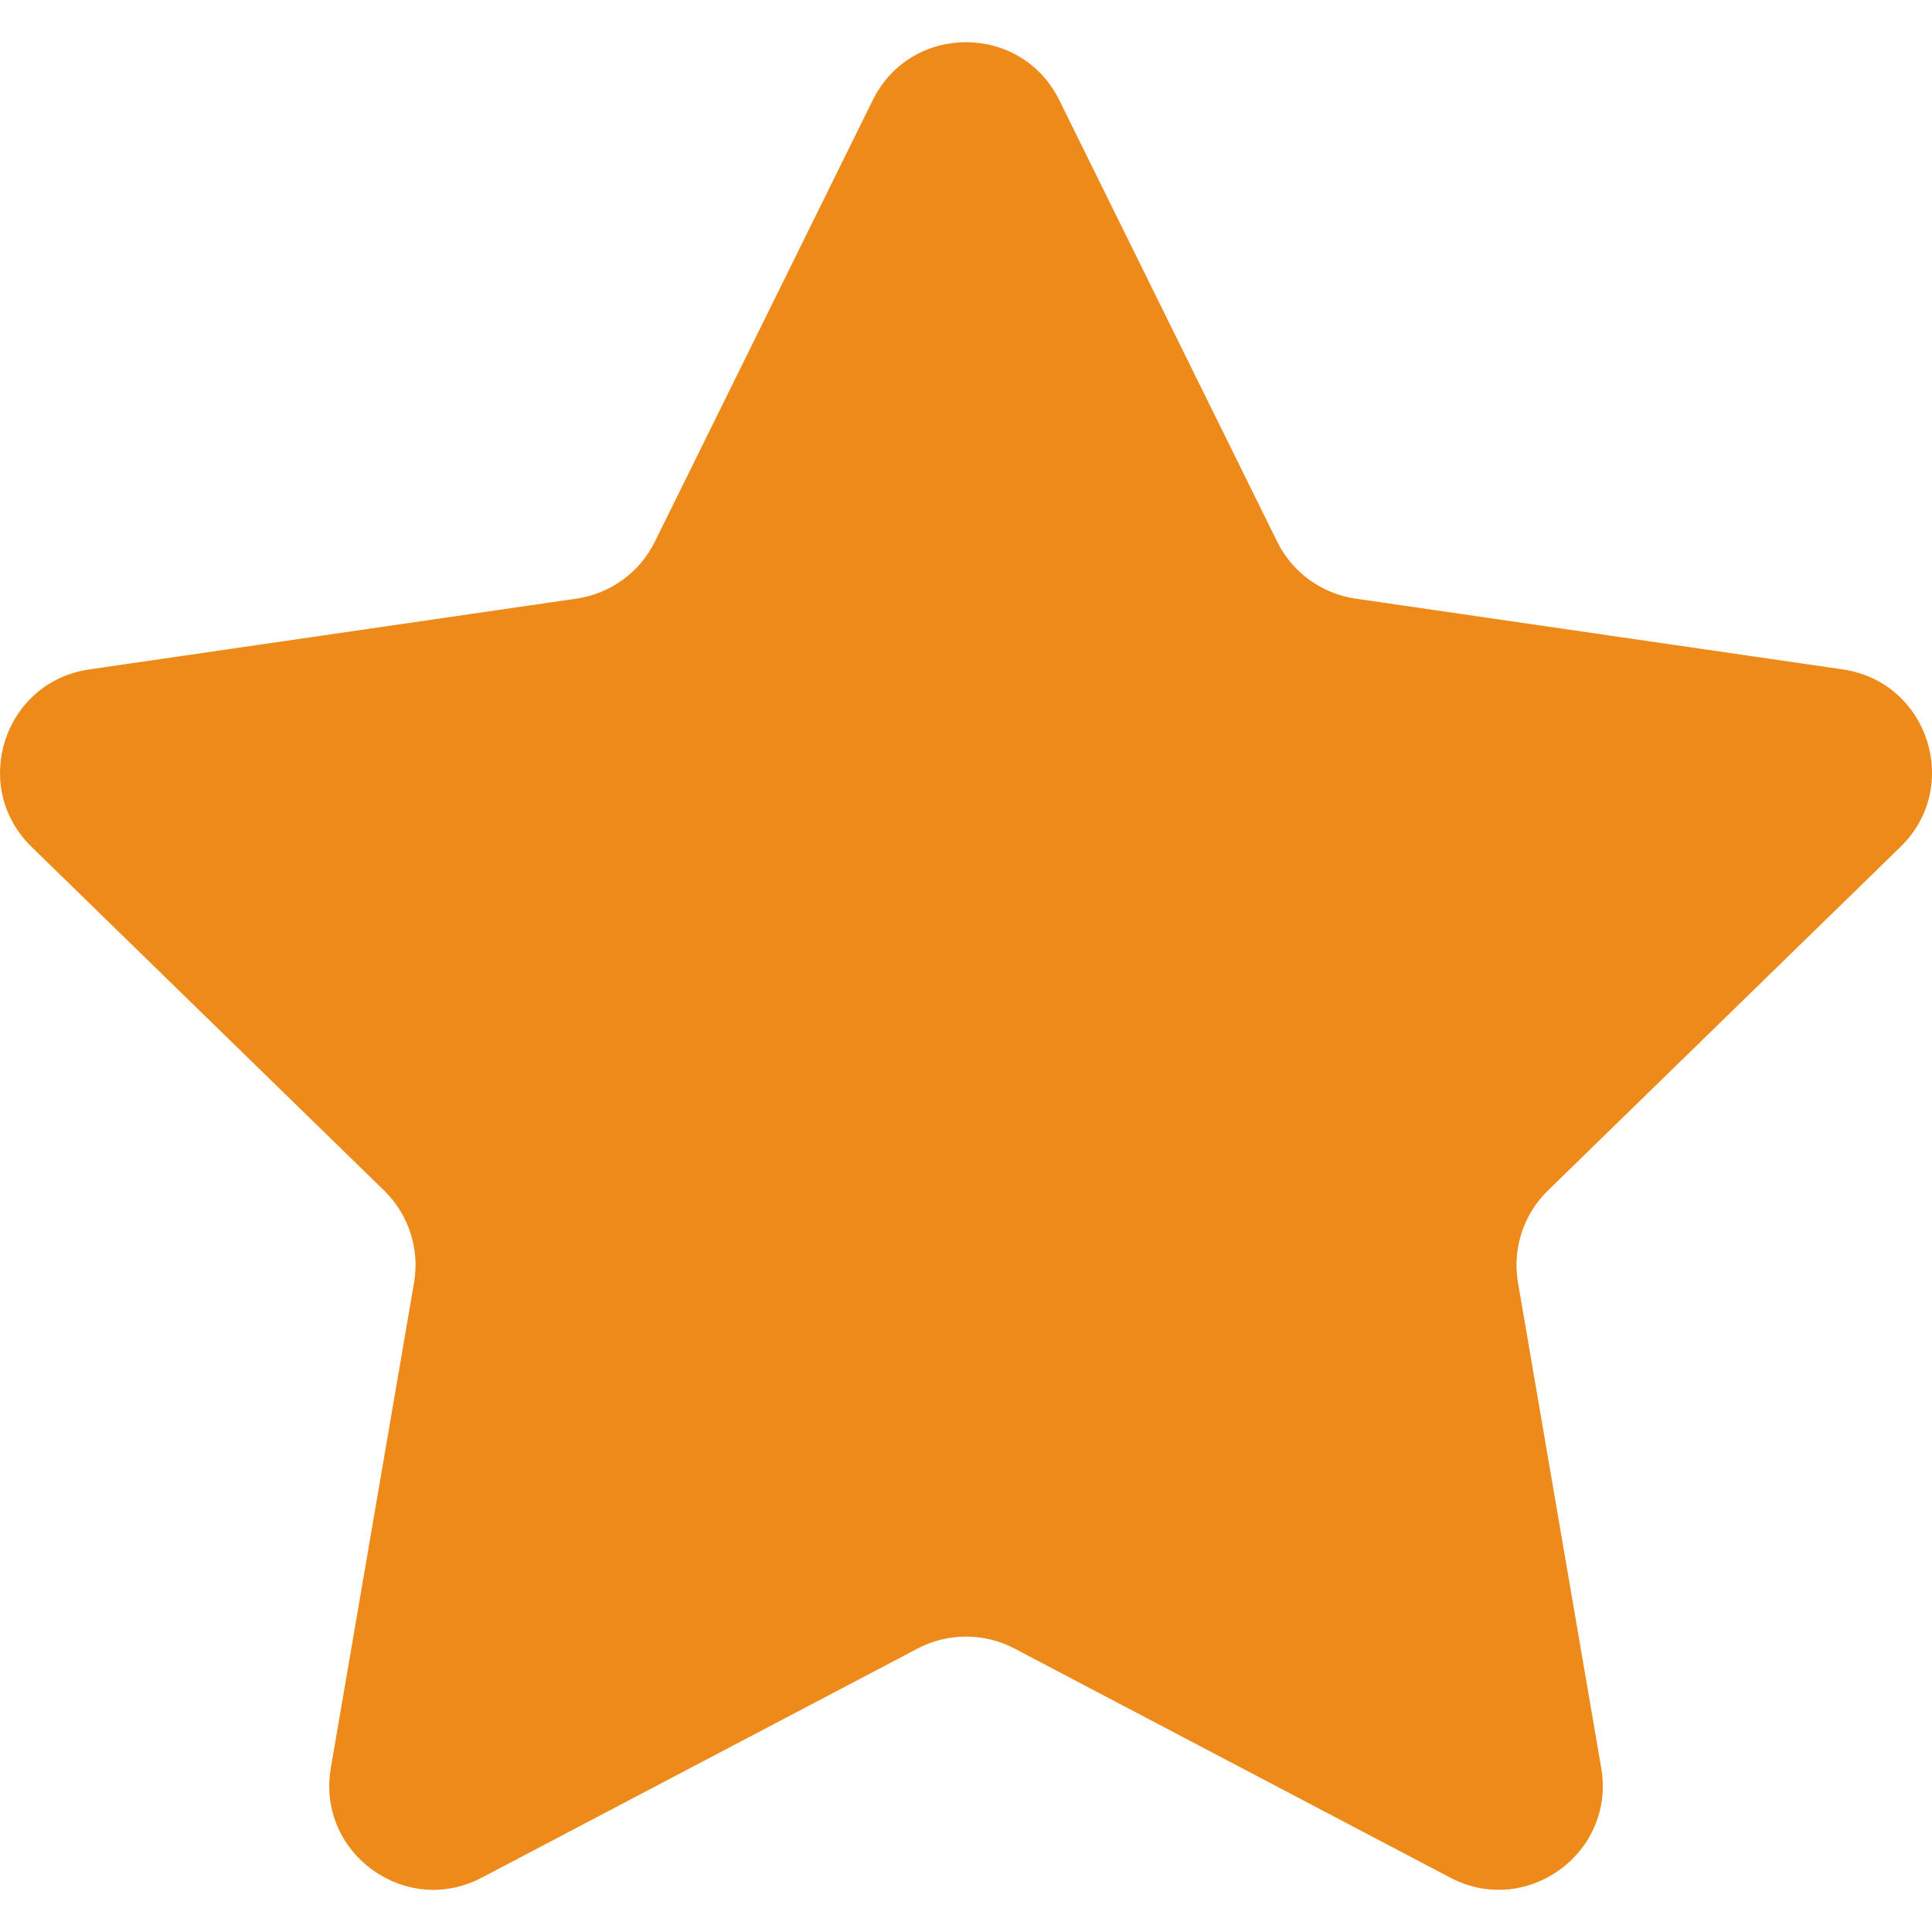
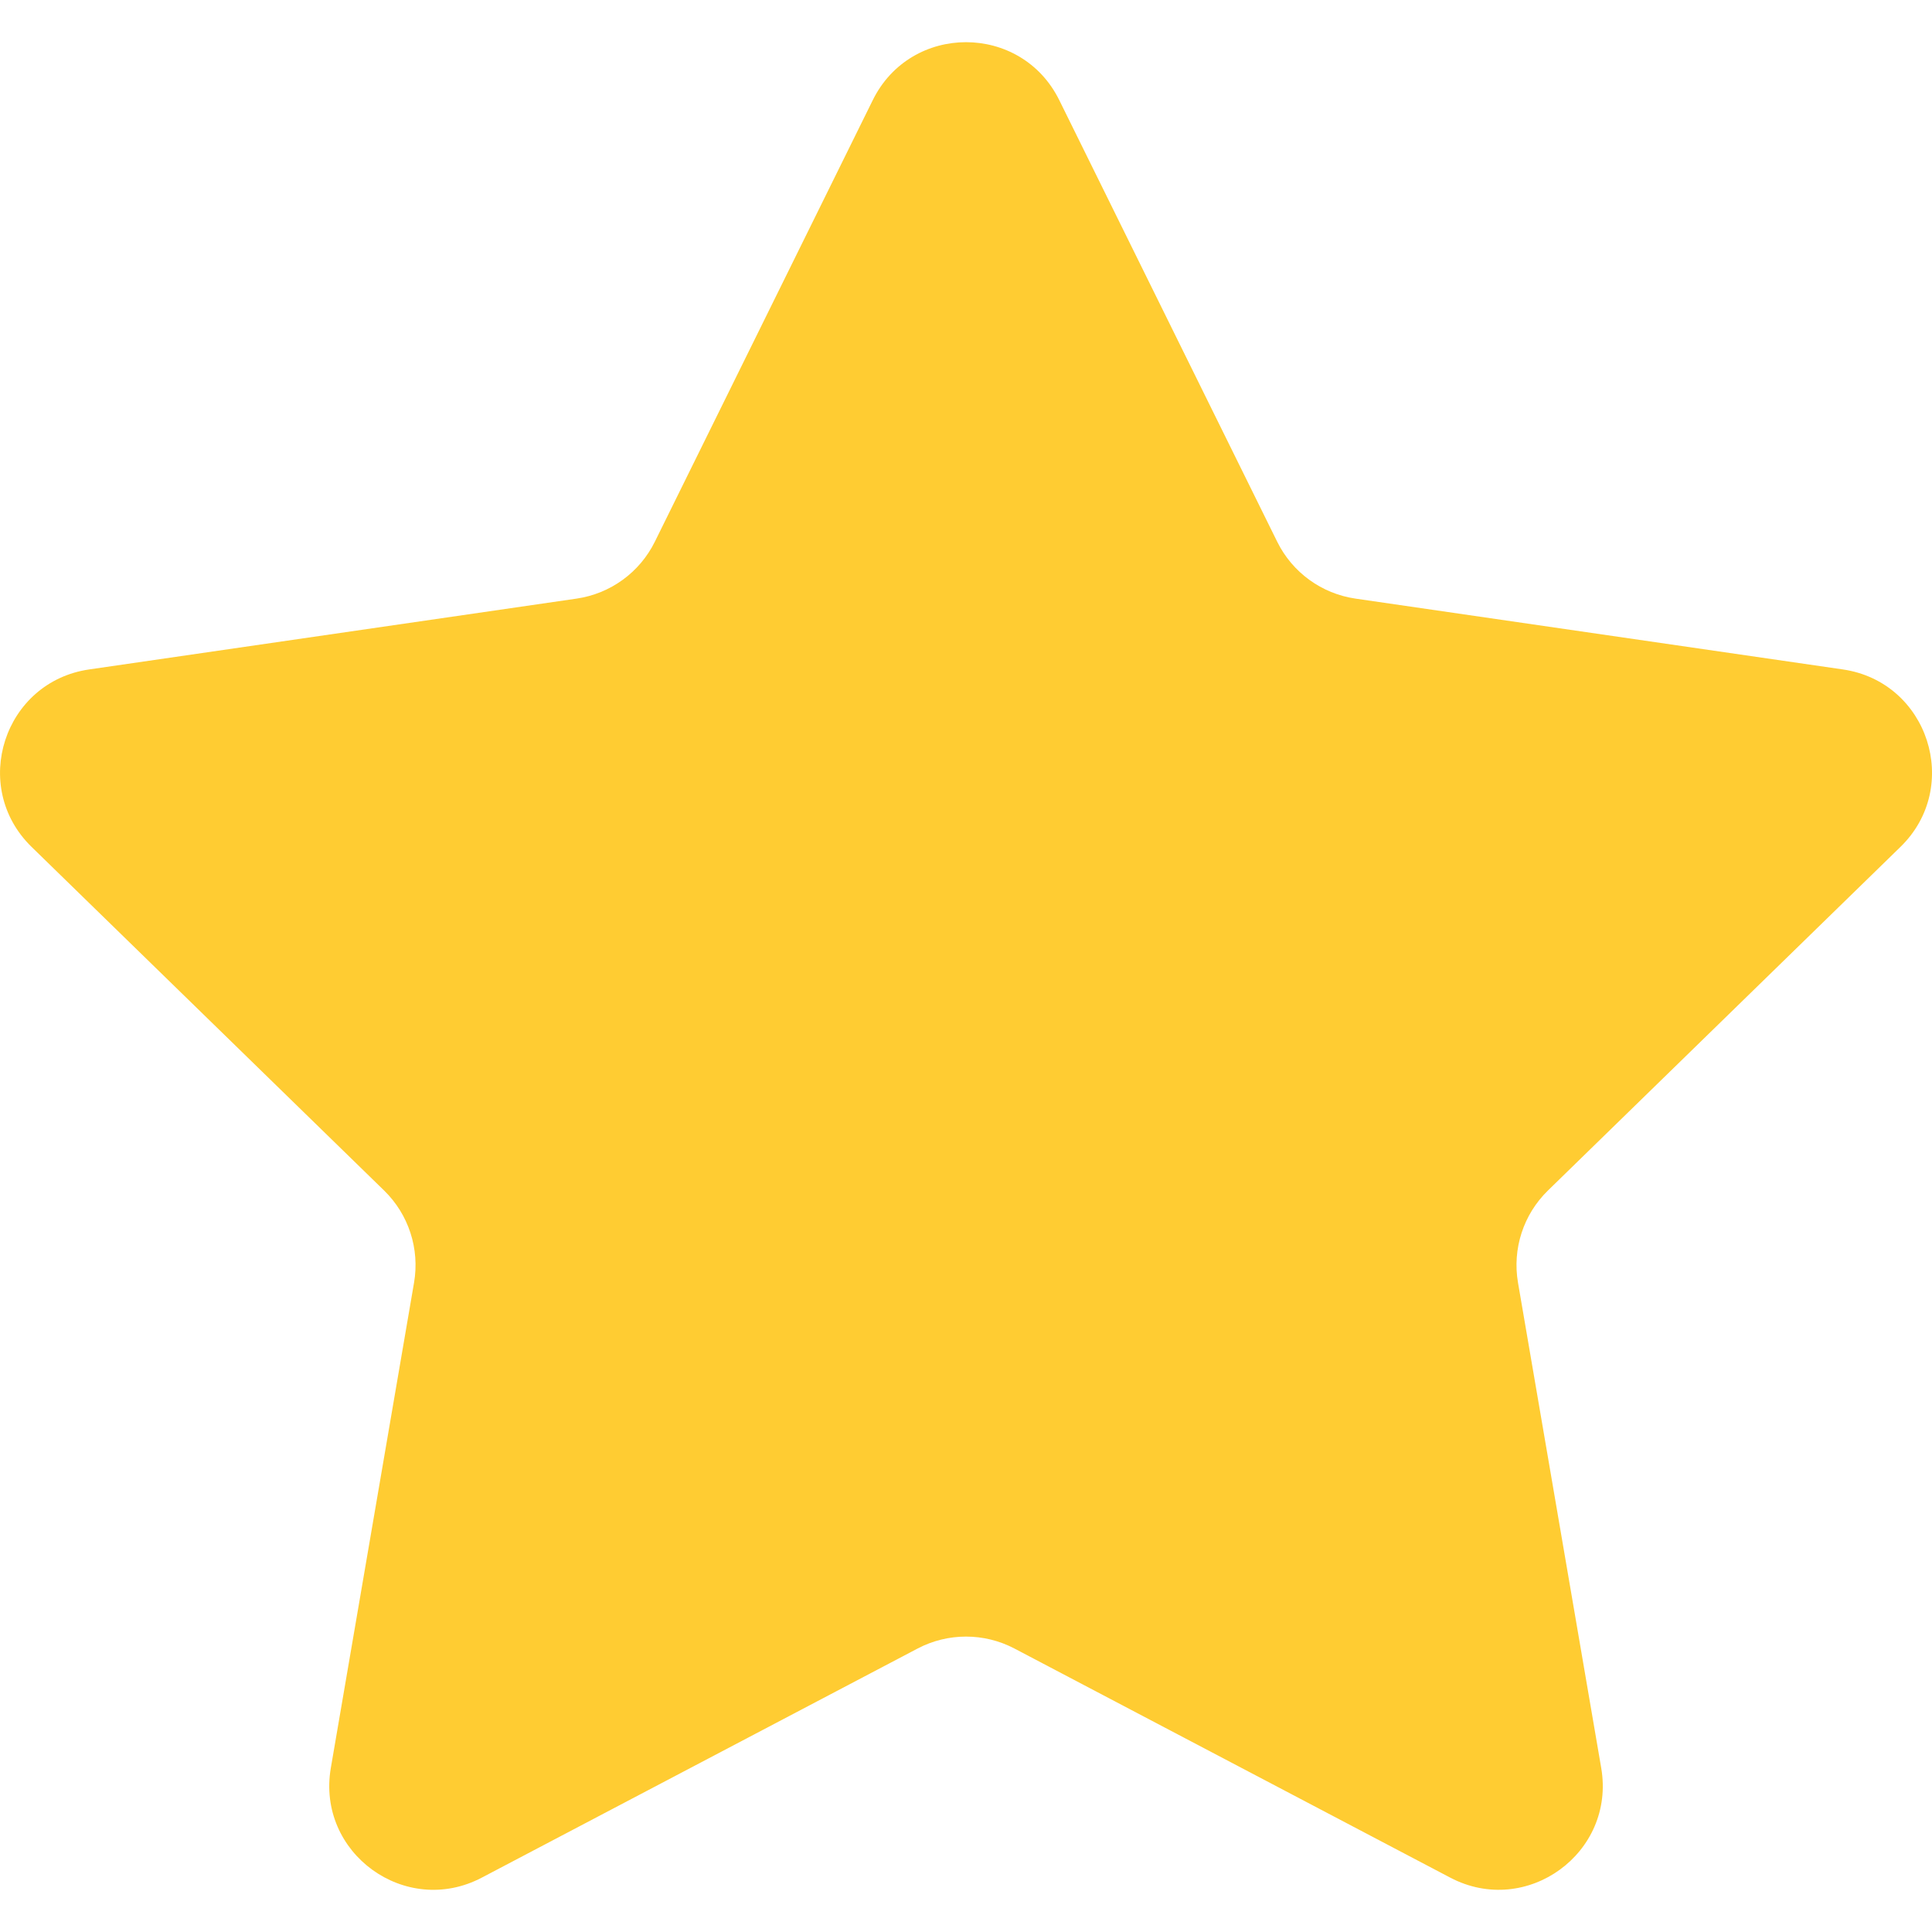
<svg xmlns="http://www.w3.org/2000/svg" viewBox="0 0 47.94 47.94" style="enable-background:new 0 0 47.94 47.94" xml:space="preserve">
-   <path style="fill:#ed8a19" d="m26.285 2.486 5.407 10.956a2.58 2.58 0 0 0 1.944 1.412l12.091 1.757c2.118.308 2.963 2.91 1.431 4.403l-8.749 8.528a2.582 2.582 0 0 0-.742 2.285l2.065 12.042c.362 2.109-1.852 3.717-3.746 2.722l-10.814-5.685a2.585 2.585 0 0 0-2.403 0l-10.814 5.685c-1.894.996-4.108-.613-3.746-2.722l2.065-12.042a2.582 2.582 0 0 0-.742-2.285L.783 21.014c-1.532-1.494-.687-4.096 1.431-4.403l12.091-1.757a2.58 2.58 0 0 0 1.944-1.412l5.407-10.956c.946-1.919 3.682-1.919 4.629 0z" />
+   <path style="fill:#FFCC32" d="m26.285 2.486 5.407 10.956a2.58 2.58 0 0 0 1.944 1.412l12.091 1.757c2.118.308 2.963 2.91 1.431 4.403l-8.749 8.528a2.582 2.582 0 0 0-.742 2.285l2.065 12.042c.362 2.109-1.852 3.717-3.746 2.722l-10.814-5.685a2.585 2.585 0 0 0-2.403 0l-10.814 5.685c-1.894.996-4.108-.613-3.746-2.722l2.065-12.042a2.582 2.582 0 0 0-.742-2.285L.783 21.014c-1.532-1.494-.687-4.096 1.431-4.403l12.091-1.757a2.58 2.58 0 0 0 1.944-1.412l5.407-10.956c.946-1.919 3.682-1.919 4.629 0z" />
</svg>
